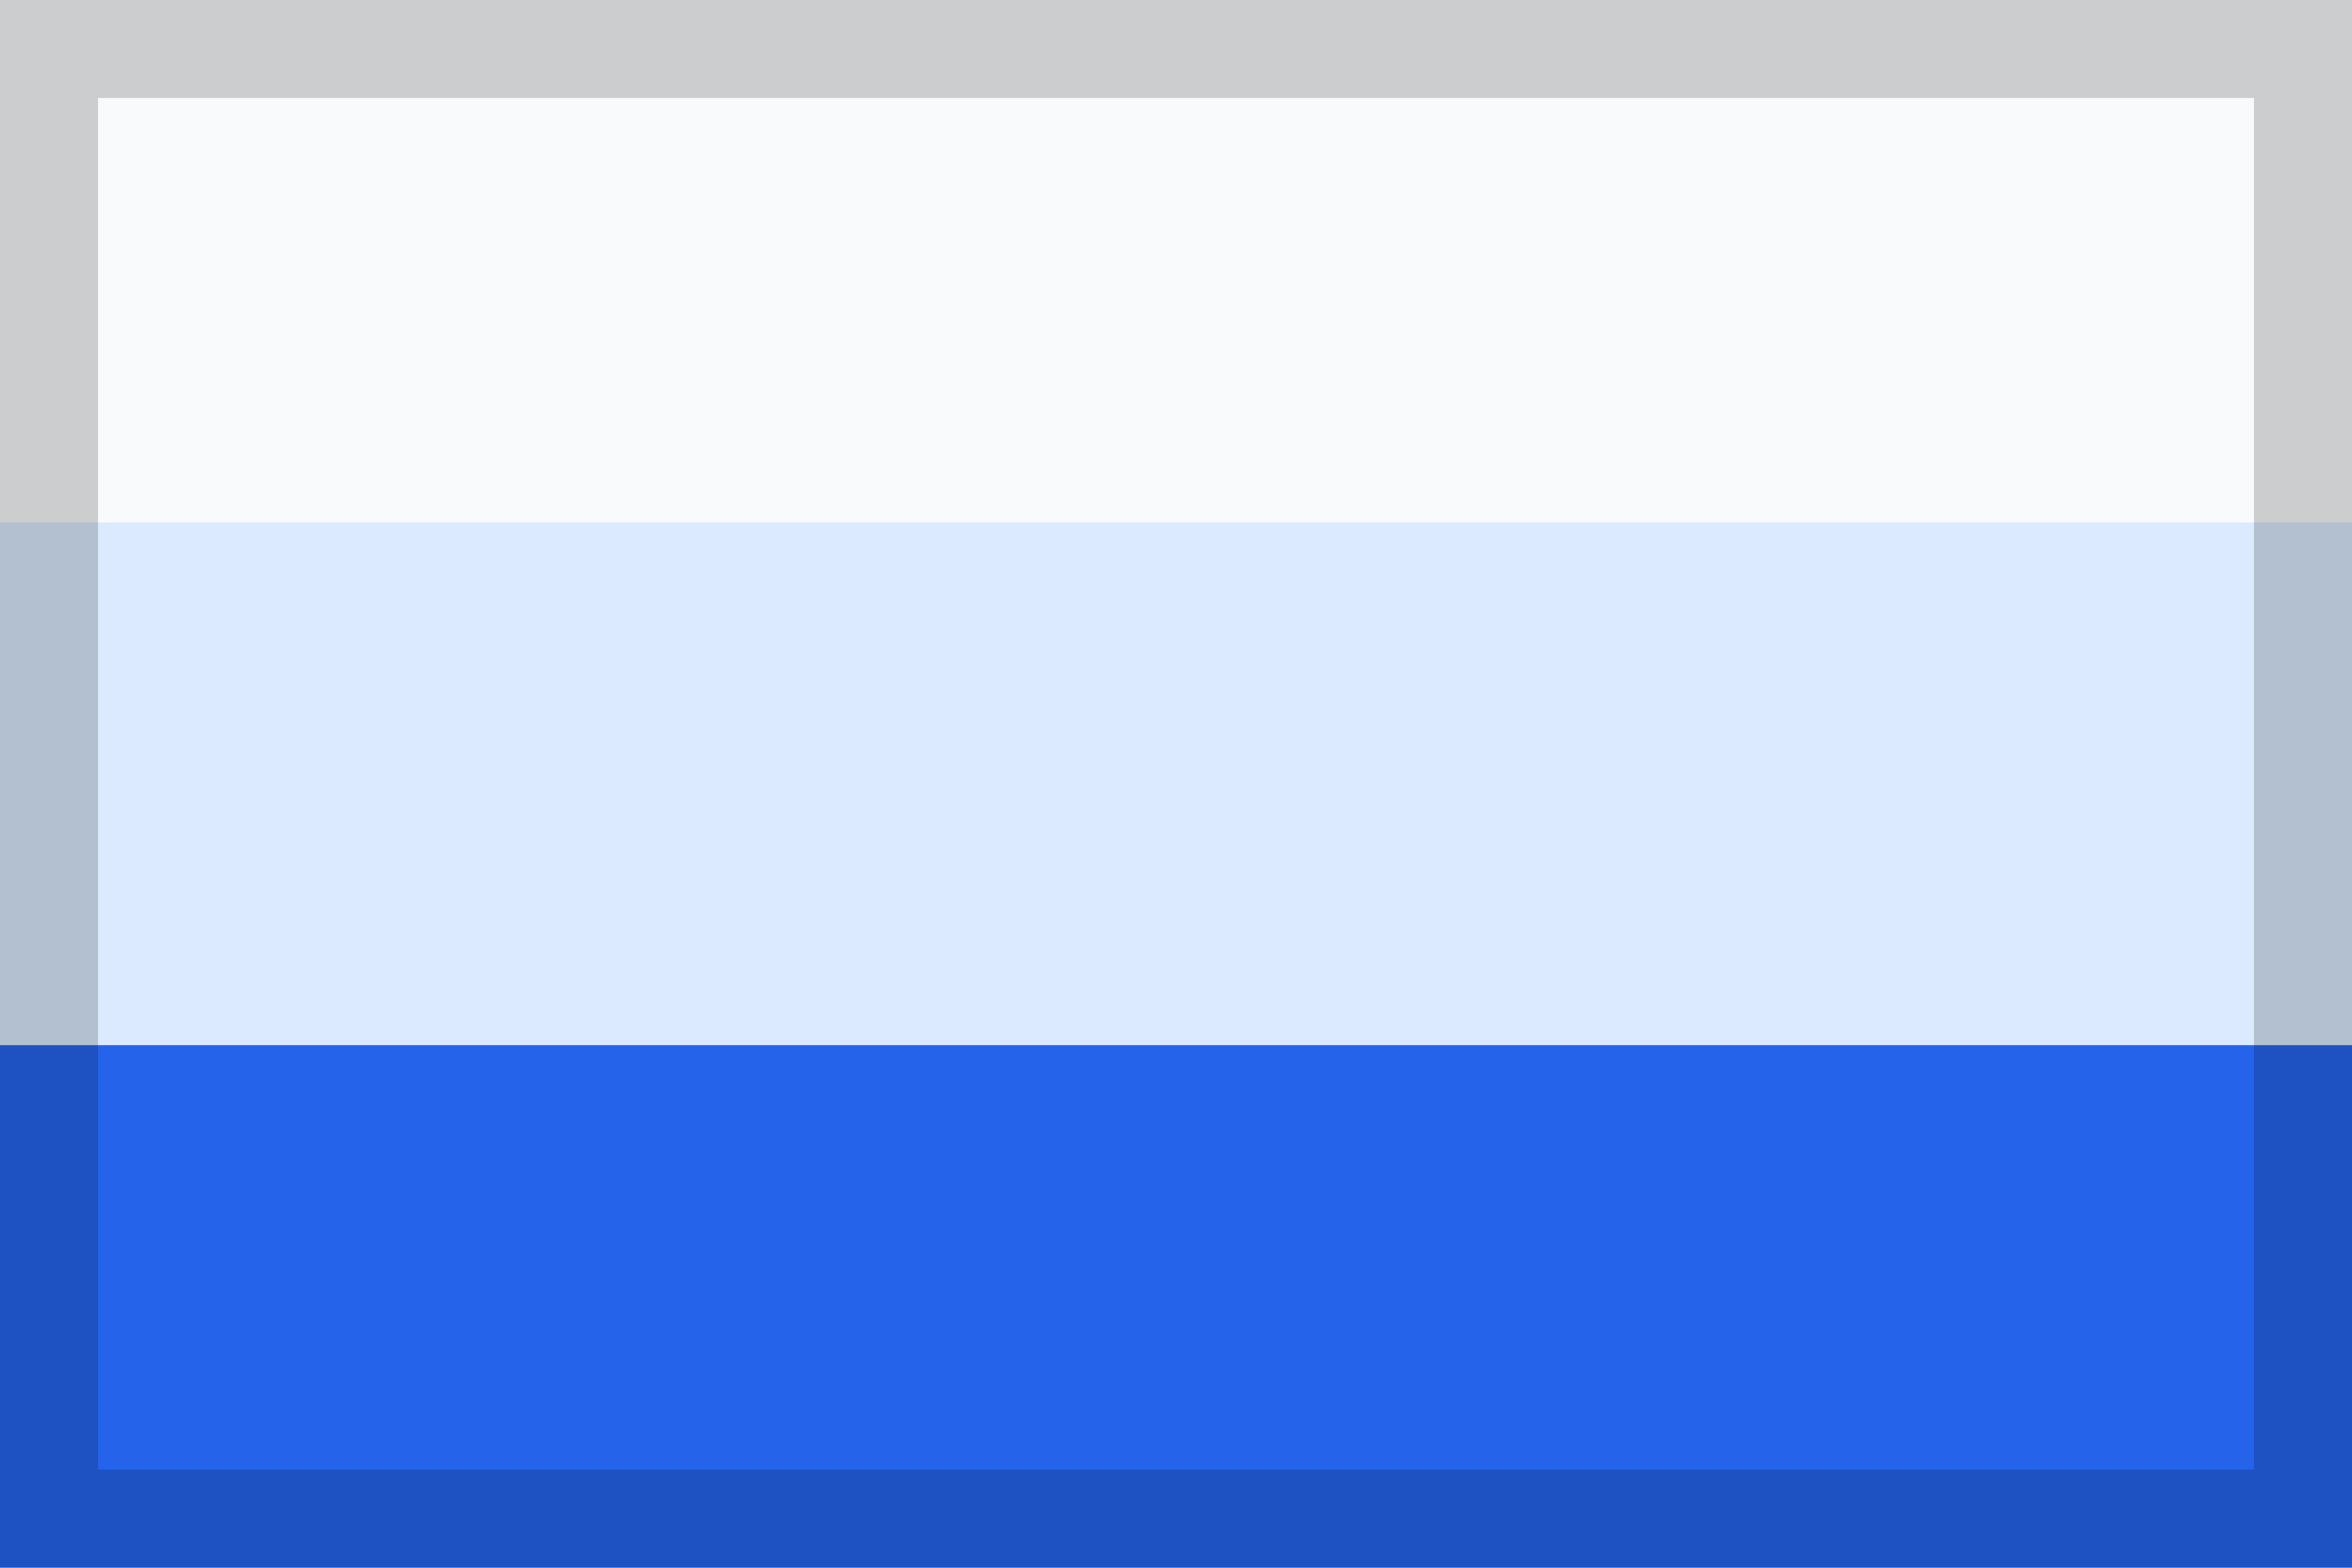
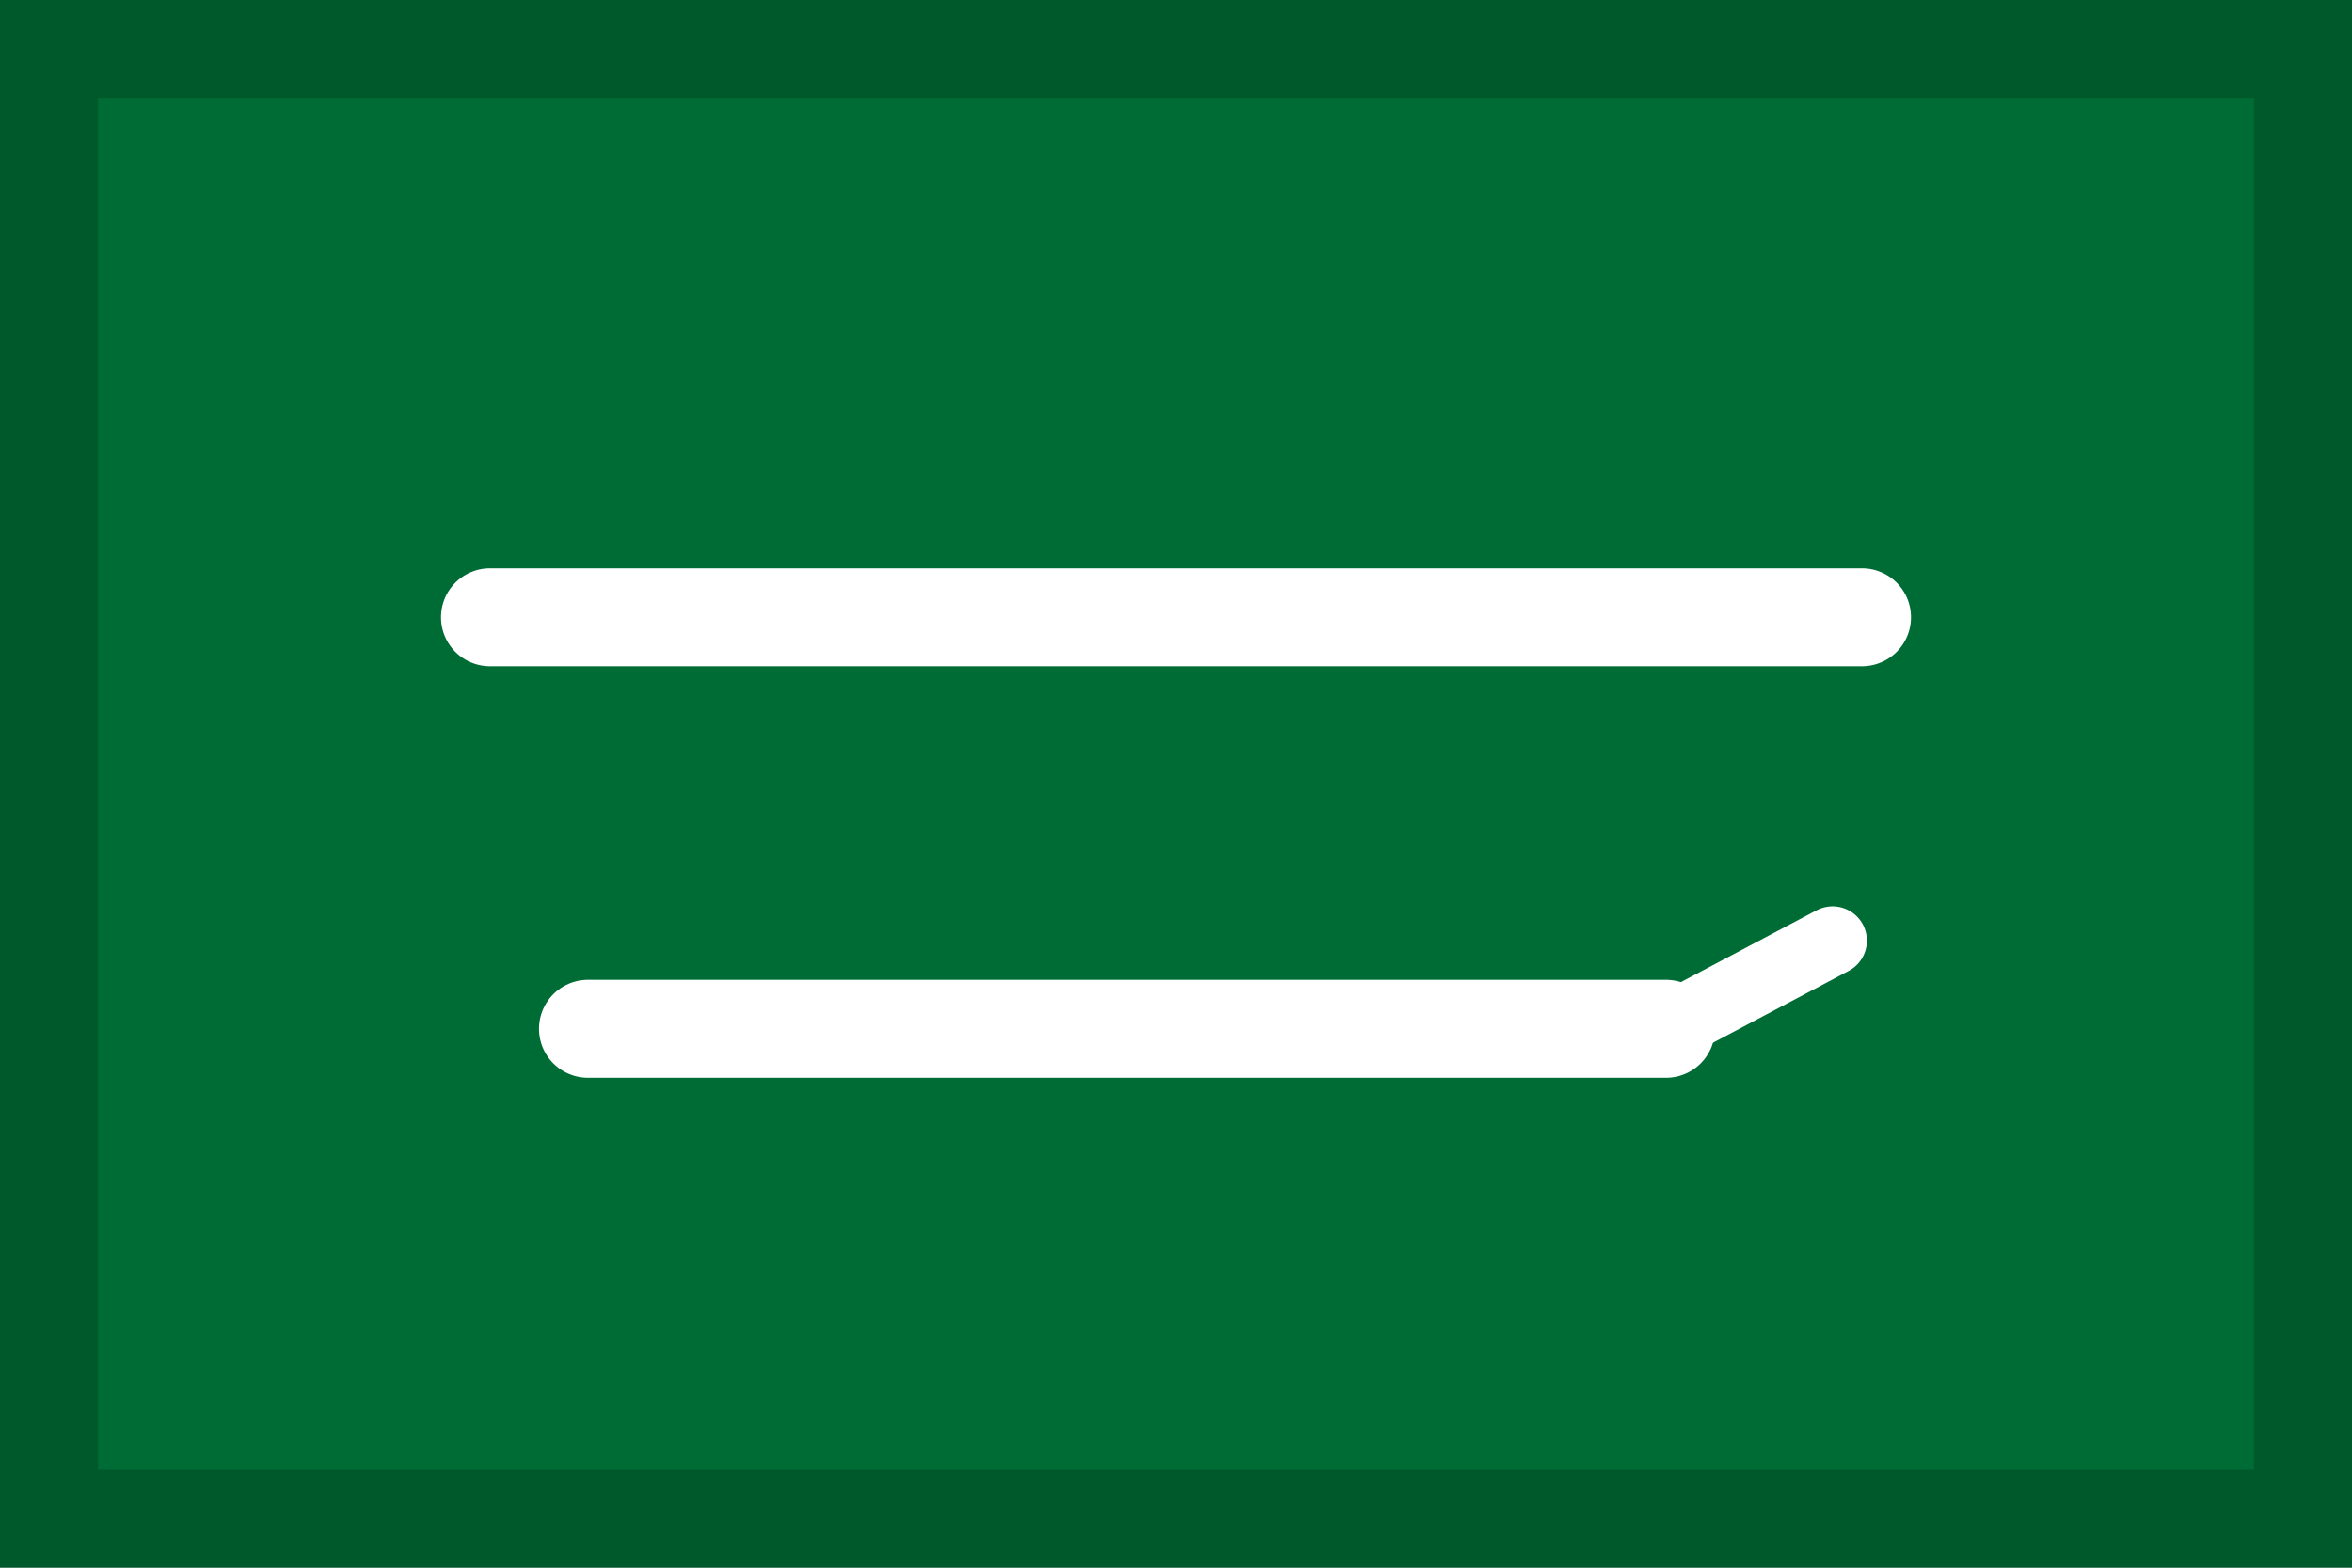
- <svg xmlns="http://www.w3.org/2000/svg" viewBox="0 0 24 16" role="img" aria-label="SA flag">
-   <rect width="24" height="16" fill="#f8fafc" />
-   <rect y="5.333" width="24" height="5.334" fill="#dbeafe" />
-   <rect y="10.667" width="24" height="5.333" fill="#2563eb" />
+ <svg xmlns="http://www.w3.org/2000/svg" viewBox="0 0 24 16" role="img" aria-label="Saudi Arabia flag">
+   <rect width="24" height="16" fill="#006c35" />
+   <path d="M5 6.3h14M6 10.5h11" stroke="#fff" stroke-width="1" stroke-linecap="round" />
+   <path d="M17 10.5l1.7-.9" stroke="#fff" stroke-width=".7" stroke-linecap="round" />
  <rect x=".5" y=".5" width="23" height="15" fill="none" stroke="rgba(0,0,0,.18)" />
</svg>
